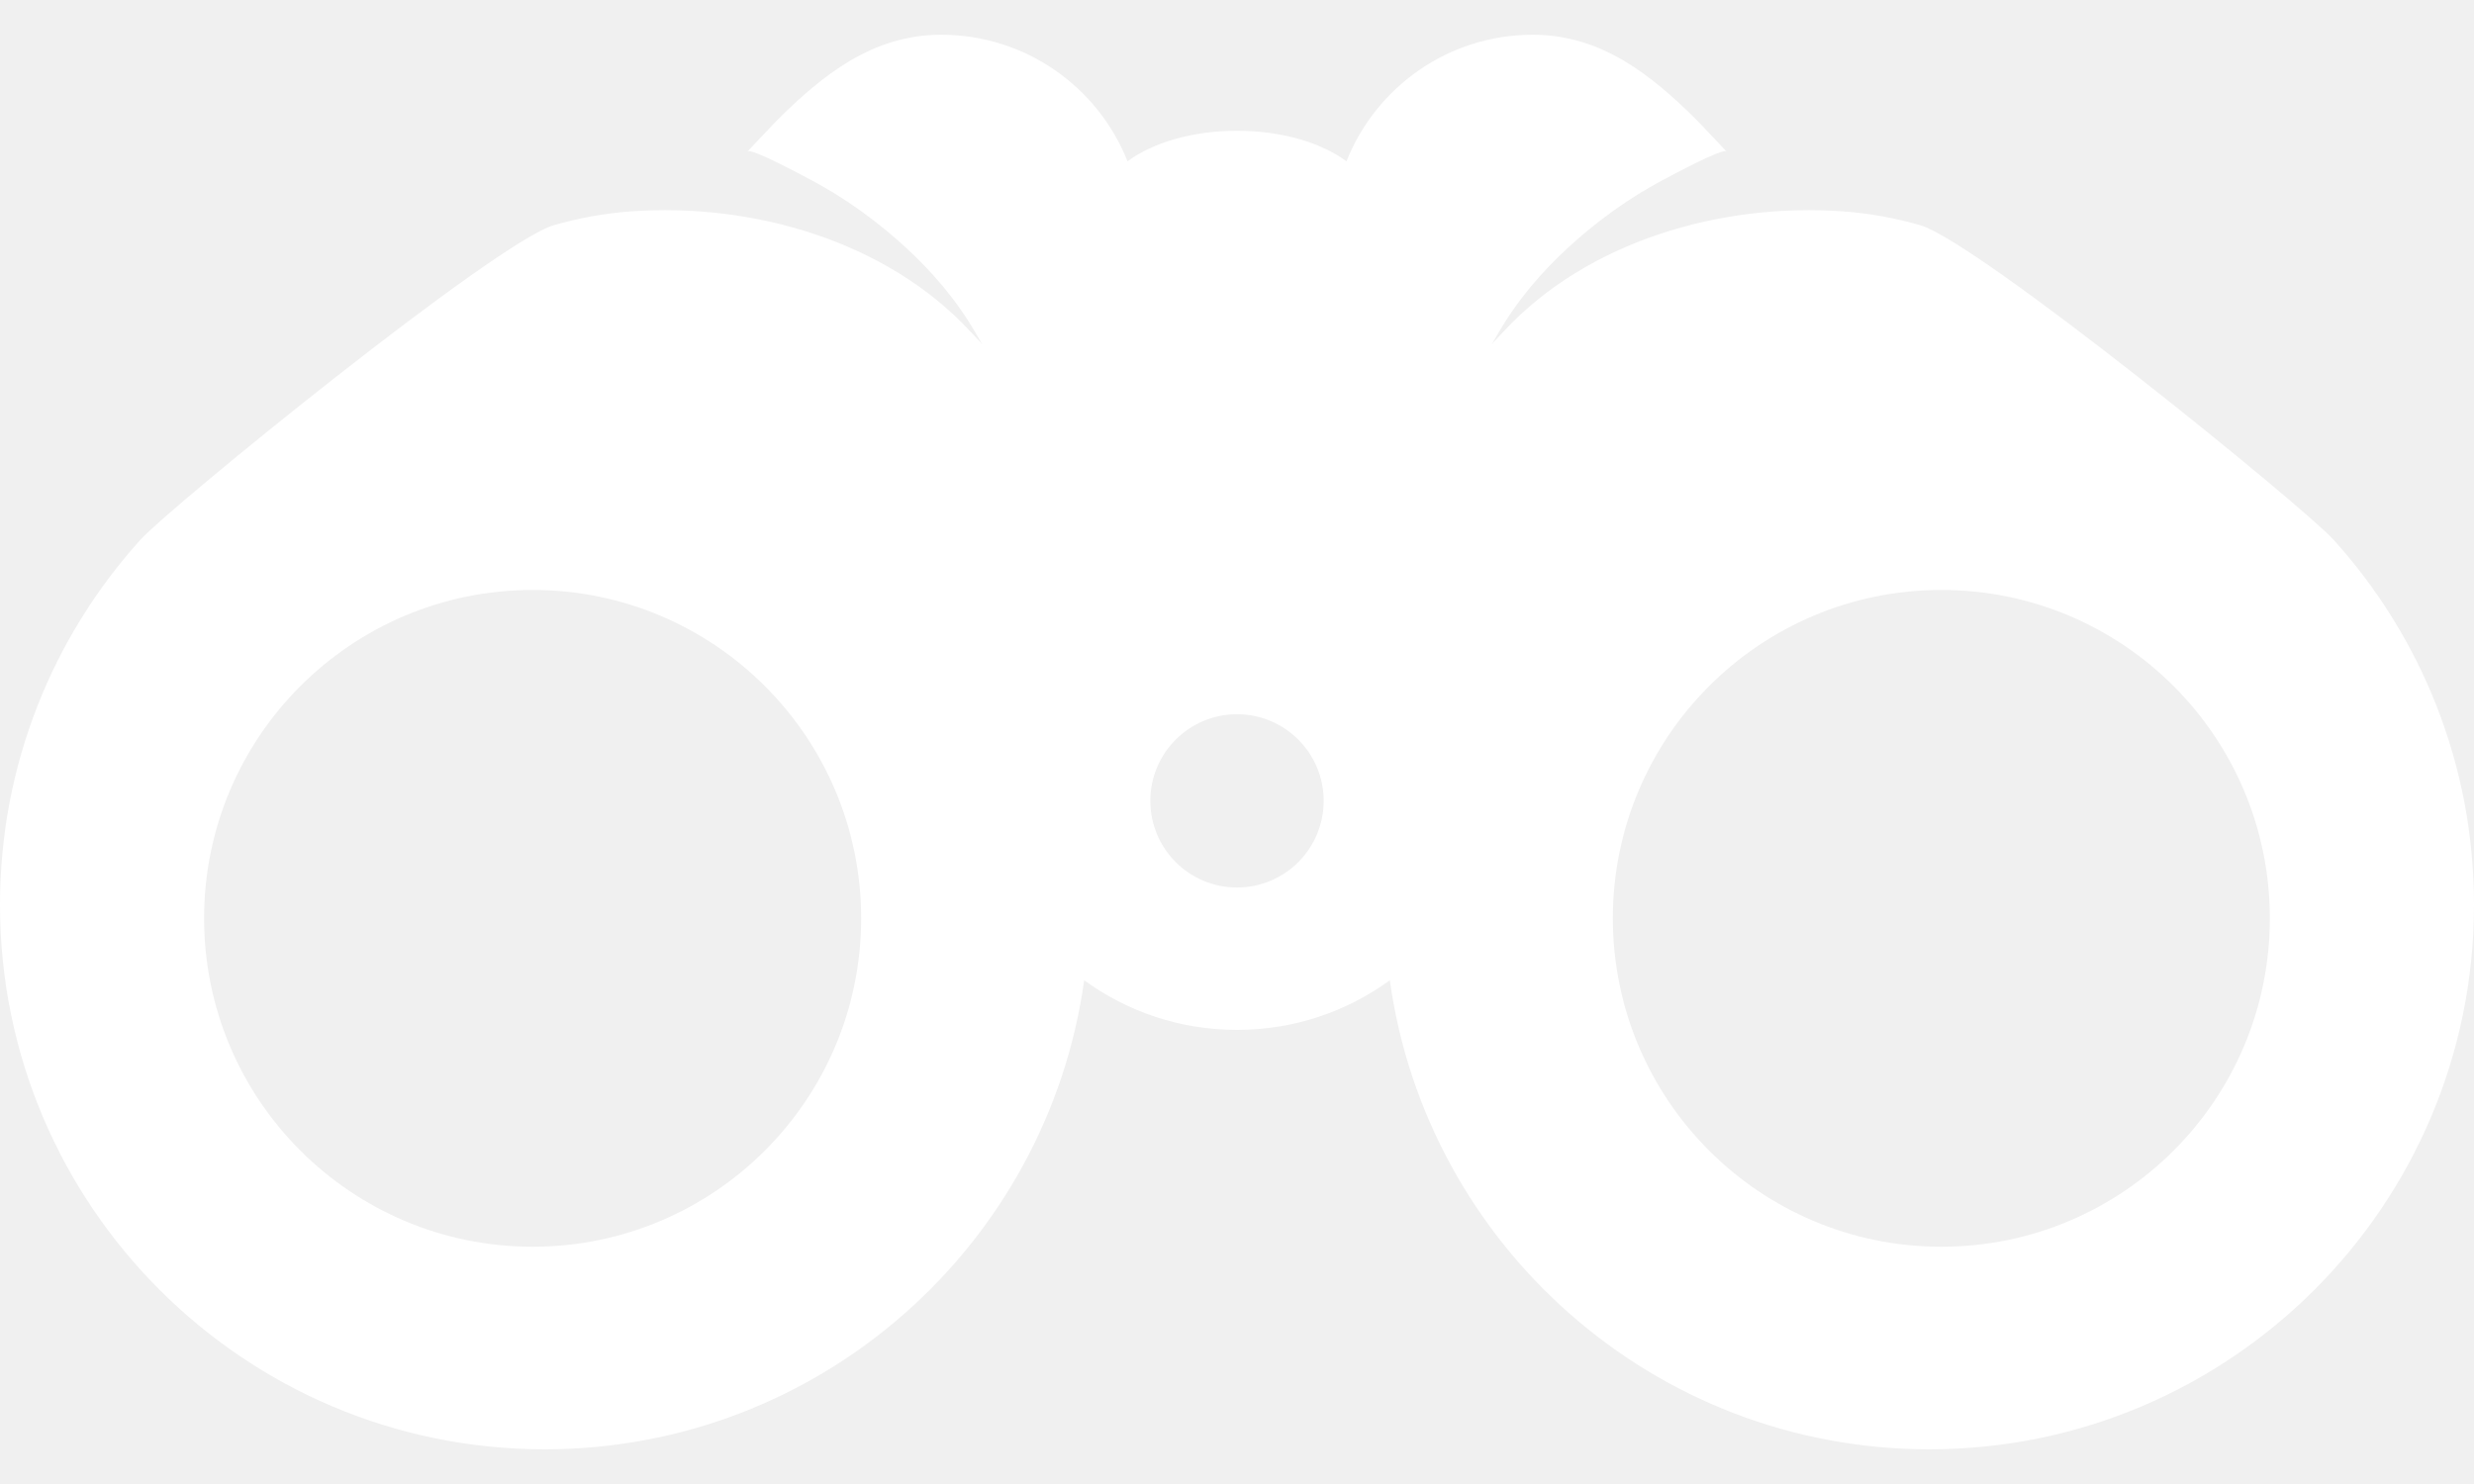
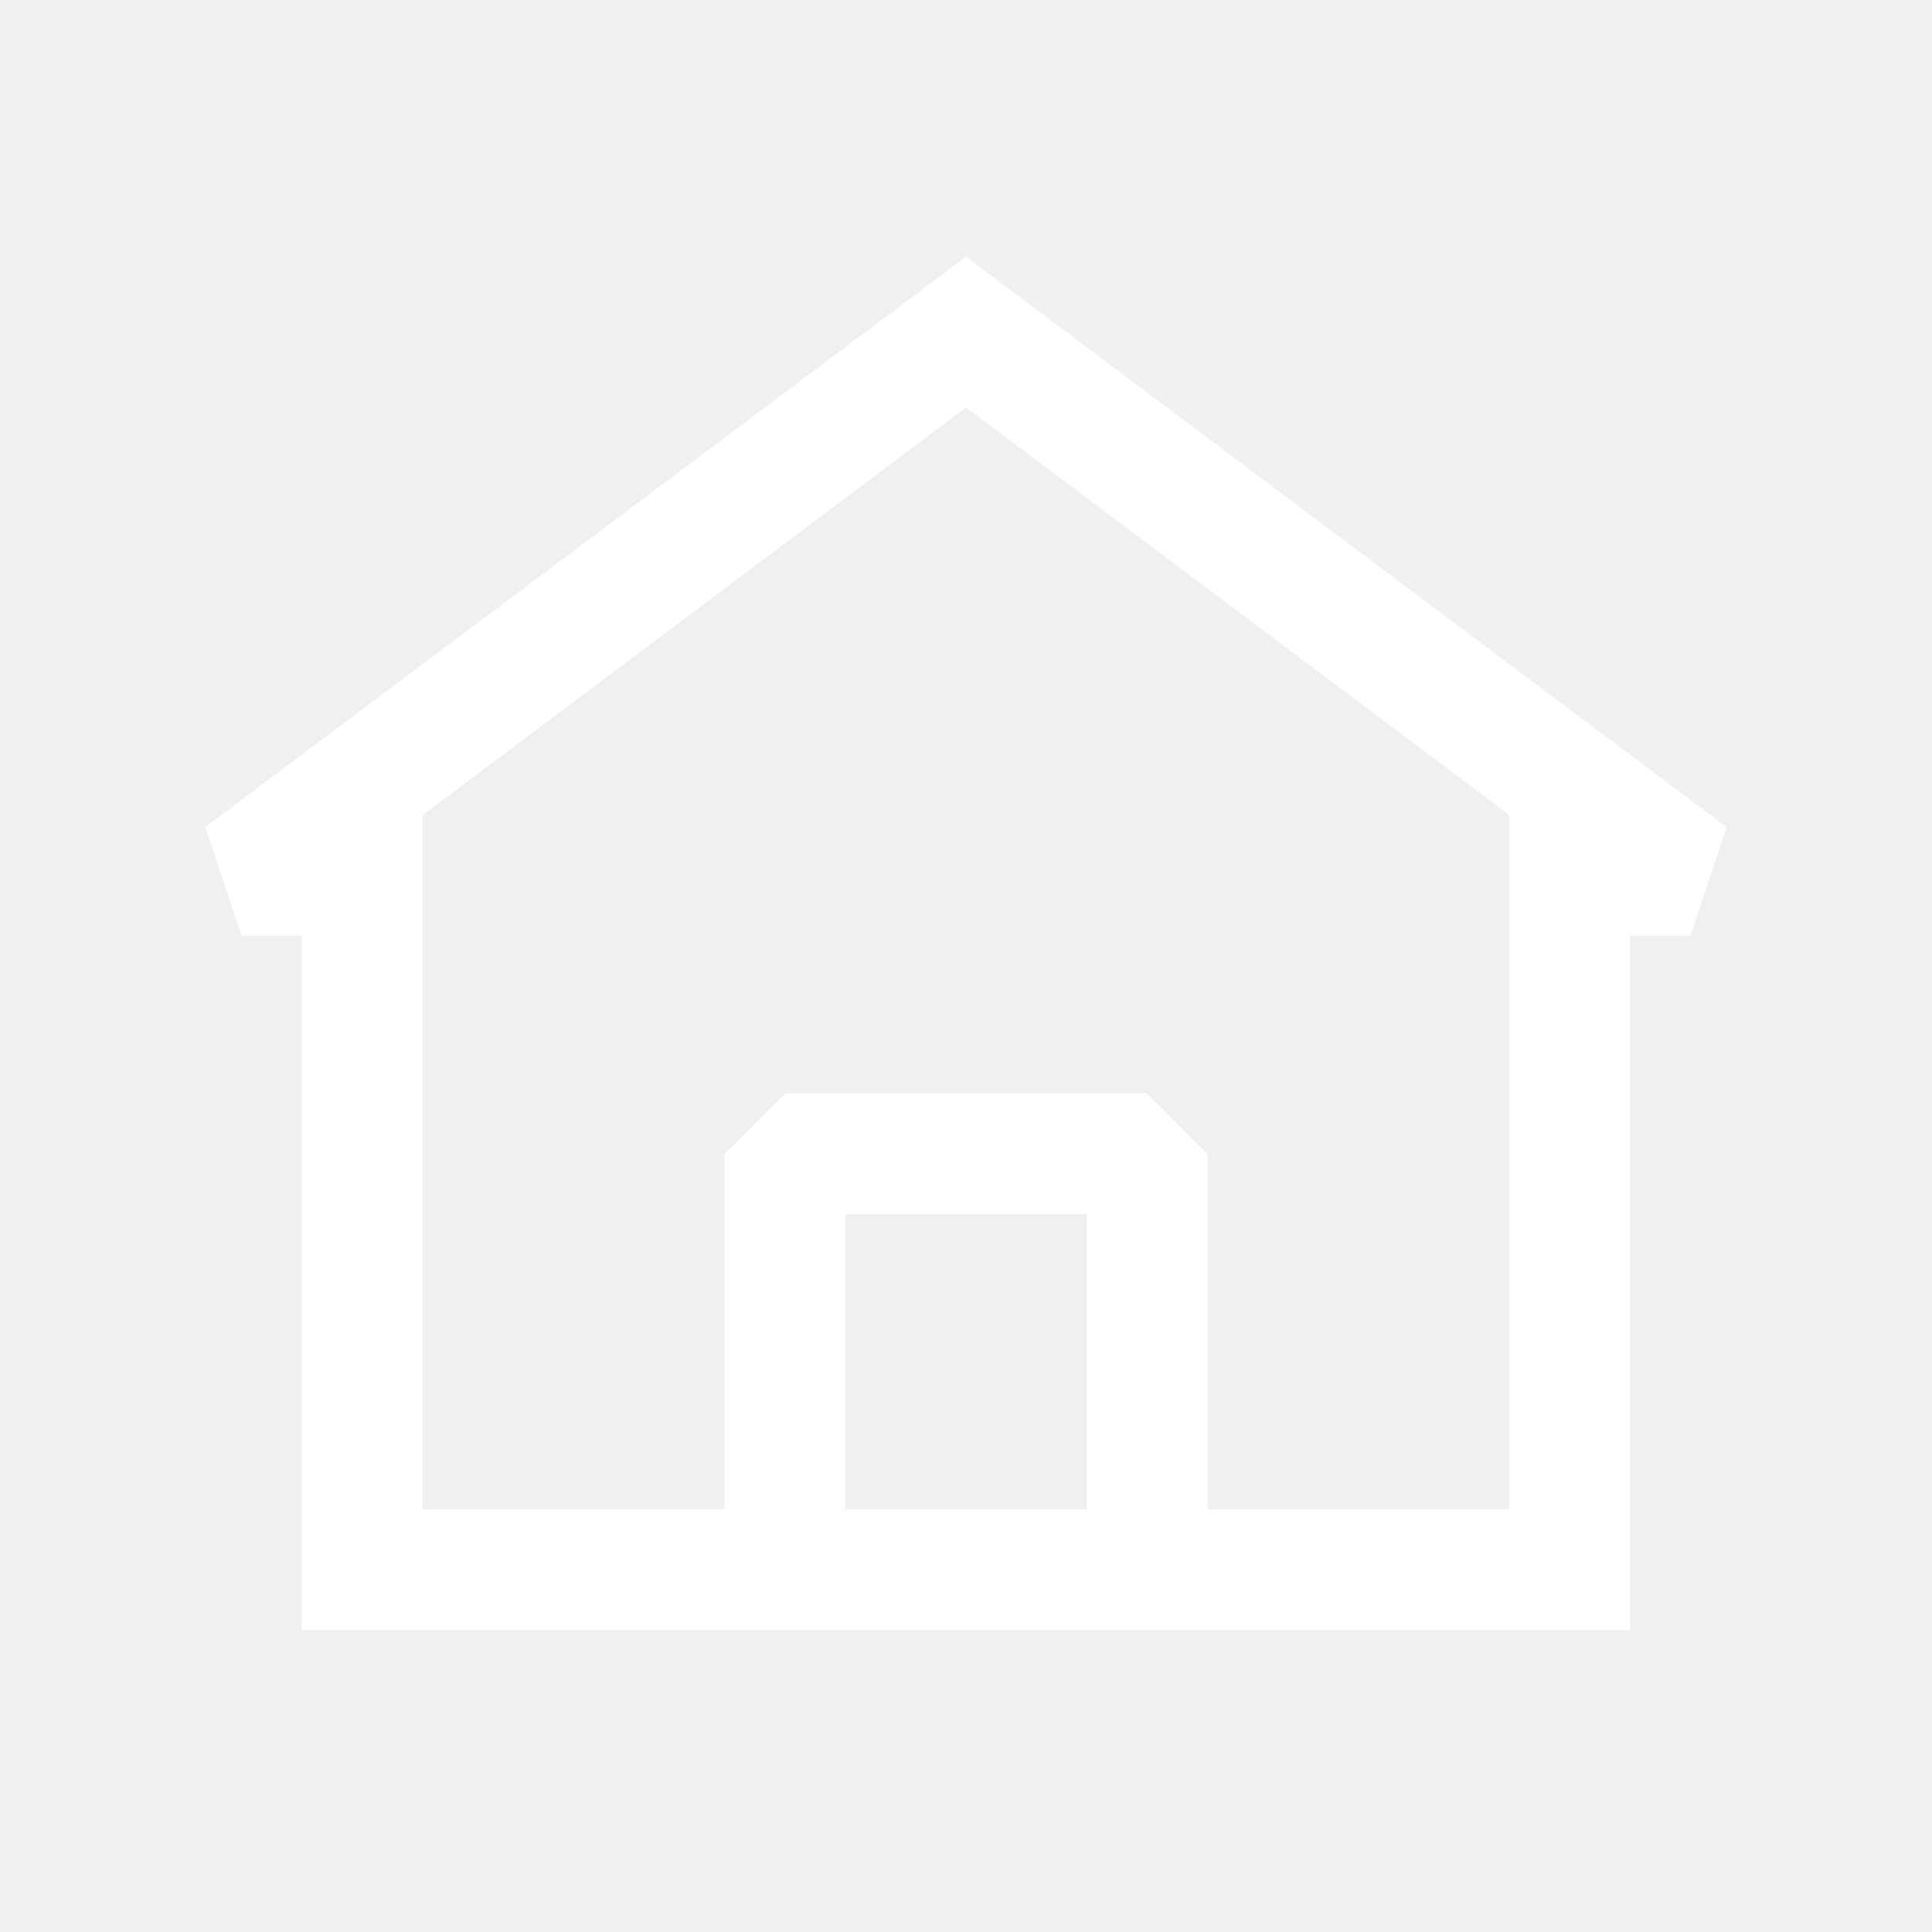
- <svg xmlns="http://www.w3.org/2000/svg" width="40" height="24" viewBox="0 0 40 24" fill="none">
-   <path d="M37.731 8.731C37.243 8.191 31.988 3.92 31.049 3.643C30.64 3.525 30.229 3.45 29.804 3.419C27.84 3.276 25.674 3.891 24.308 5.363C24.189 5.491 24.121 5.564 24.121 5.564C24.121 5.564 24.172 5.478 24.261 5.326C24.682 4.616 25.296 4 25.953 3.506C26.256 3.278 26.576 3.075 26.911 2.898C27.003 2.849 27.857 2.388 27.914 2.449C27.914 2.448 27.448 1.957 27.448 1.957C26.698 1.208 25.888 0.562 24.783 0.562C23.415 0.562 22.245 1.41 21.77 2.609C21.366 2.309 20.724 2.115 20 2.115C19.276 2.115 18.634 2.309 18.23 2.609C17.755 1.41 16.585 0.562 15.216 0.562C14.112 0.562 13.301 1.208 12.552 1.957C12.552 1.957 12.086 2.448 12.086 2.449C12.143 2.388 12.997 2.849 13.089 2.898C13.424 3.075 13.744 3.278 14.047 3.506C14.704 4 15.318 4.616 15.739 5.326C15.828 5.478 15.879 5.564 15.879 5.564C15.879 5.564 15.81 5.491 15.691 5.363C14.326 3.891 12.159 3.276 10.195 3.419C9.771 3.45 9.36 3.525 8.951 3.643C8.012 3.92 2.757 8.191 2.269 8.731C0.859 10.293 0 12.362 0 14.632C0 19.495 3.943 23.439 8.807 23.439C13.256 23.439 16.934 20.139 17.529 15.853C18.223 16.358 19.076 16.656 20 16.656C20.924 16.656 21.777 16.358 22.471 15.853C23.066 20.139 26.744 23.439 31.193 23.439C36.057 23.439 40 19.495 40 14.632C40 12.362 39.141 10.293 37.731 8.731ZM8.612 20.163C5.678 20.163 3.3 17.785 3.3 14.852C3.3 11.919 5.678 9.541 8.612 9.541C11.545 9.541 13.923 11.919 13.923 14.852C13.923 17.785 11.545 20.163 8.612 20.163ZM20 14.353C19.226 14.353 18.599 13.726 18.599 12.952C18.599 12.178 19.226 11.551 20 11.551C20.774 11.551 21.401 12.178 21.401 12.952C21.401 13.726 20.774 14.353 20 14.353ZM31.388 20.163C28.455 20.163 26.077 17.785 26.077 14.852C26.077 11.919 28.455 9.541 31.388 9.541C34.322 9.541 36.699 11.919 36.699 14.852C36.699 17.785 34.322 20.163 31.388 20.163Z" fill="white" />
+ <svg xmlns="http://www.w3.org/2000/svg" width="800px" height="800px" viewBox="0 0 24 24" fill="none">
+   <path fill-rule="evenodd" clip-rule="evenodd" d="M21.45 10.275L12 3.188L2.55 10.275L3 11.625H3.75V20.25H20.25V11.625H21L21.45 10.275ZM5.25 18.75V10.125L12 5.062L18.75 10.125V18.75H15V14.333L14.25 13.583H9.75L9 14.333V18.75H5.25ZM10.5 18.75H13.5V15.083H10.5V18.75Z" fill="#ffffff" />
</svg>
